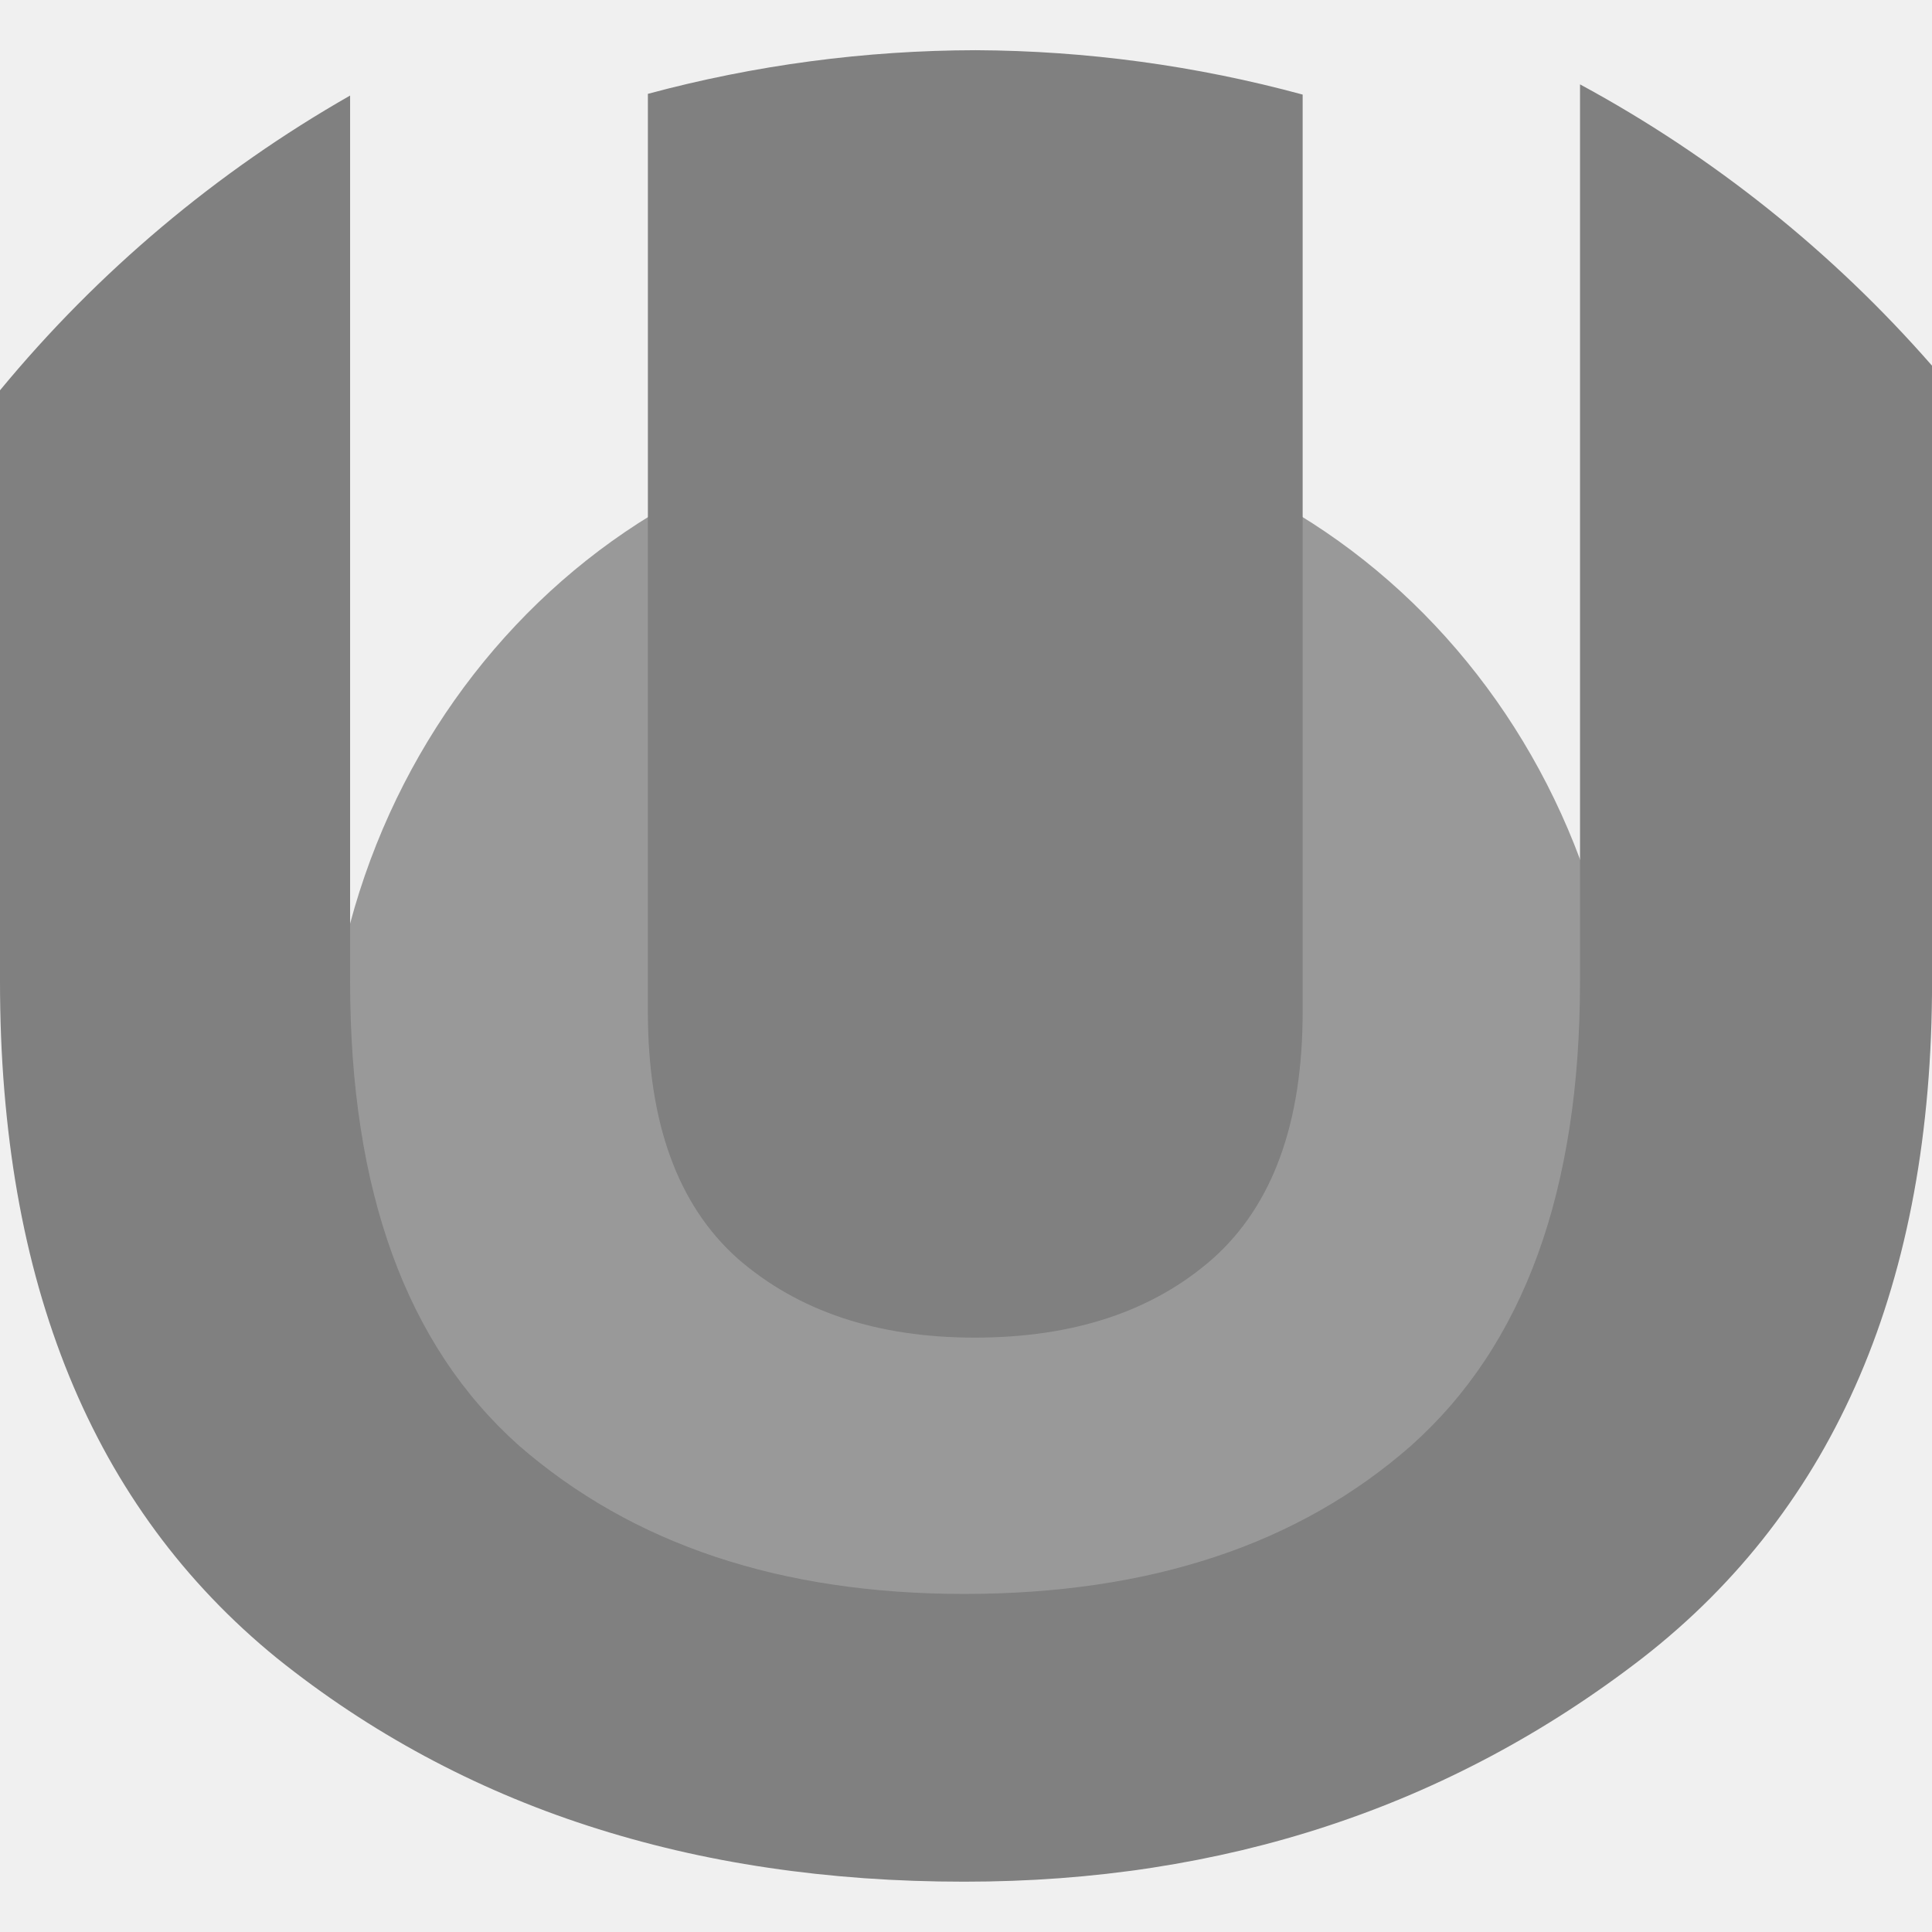
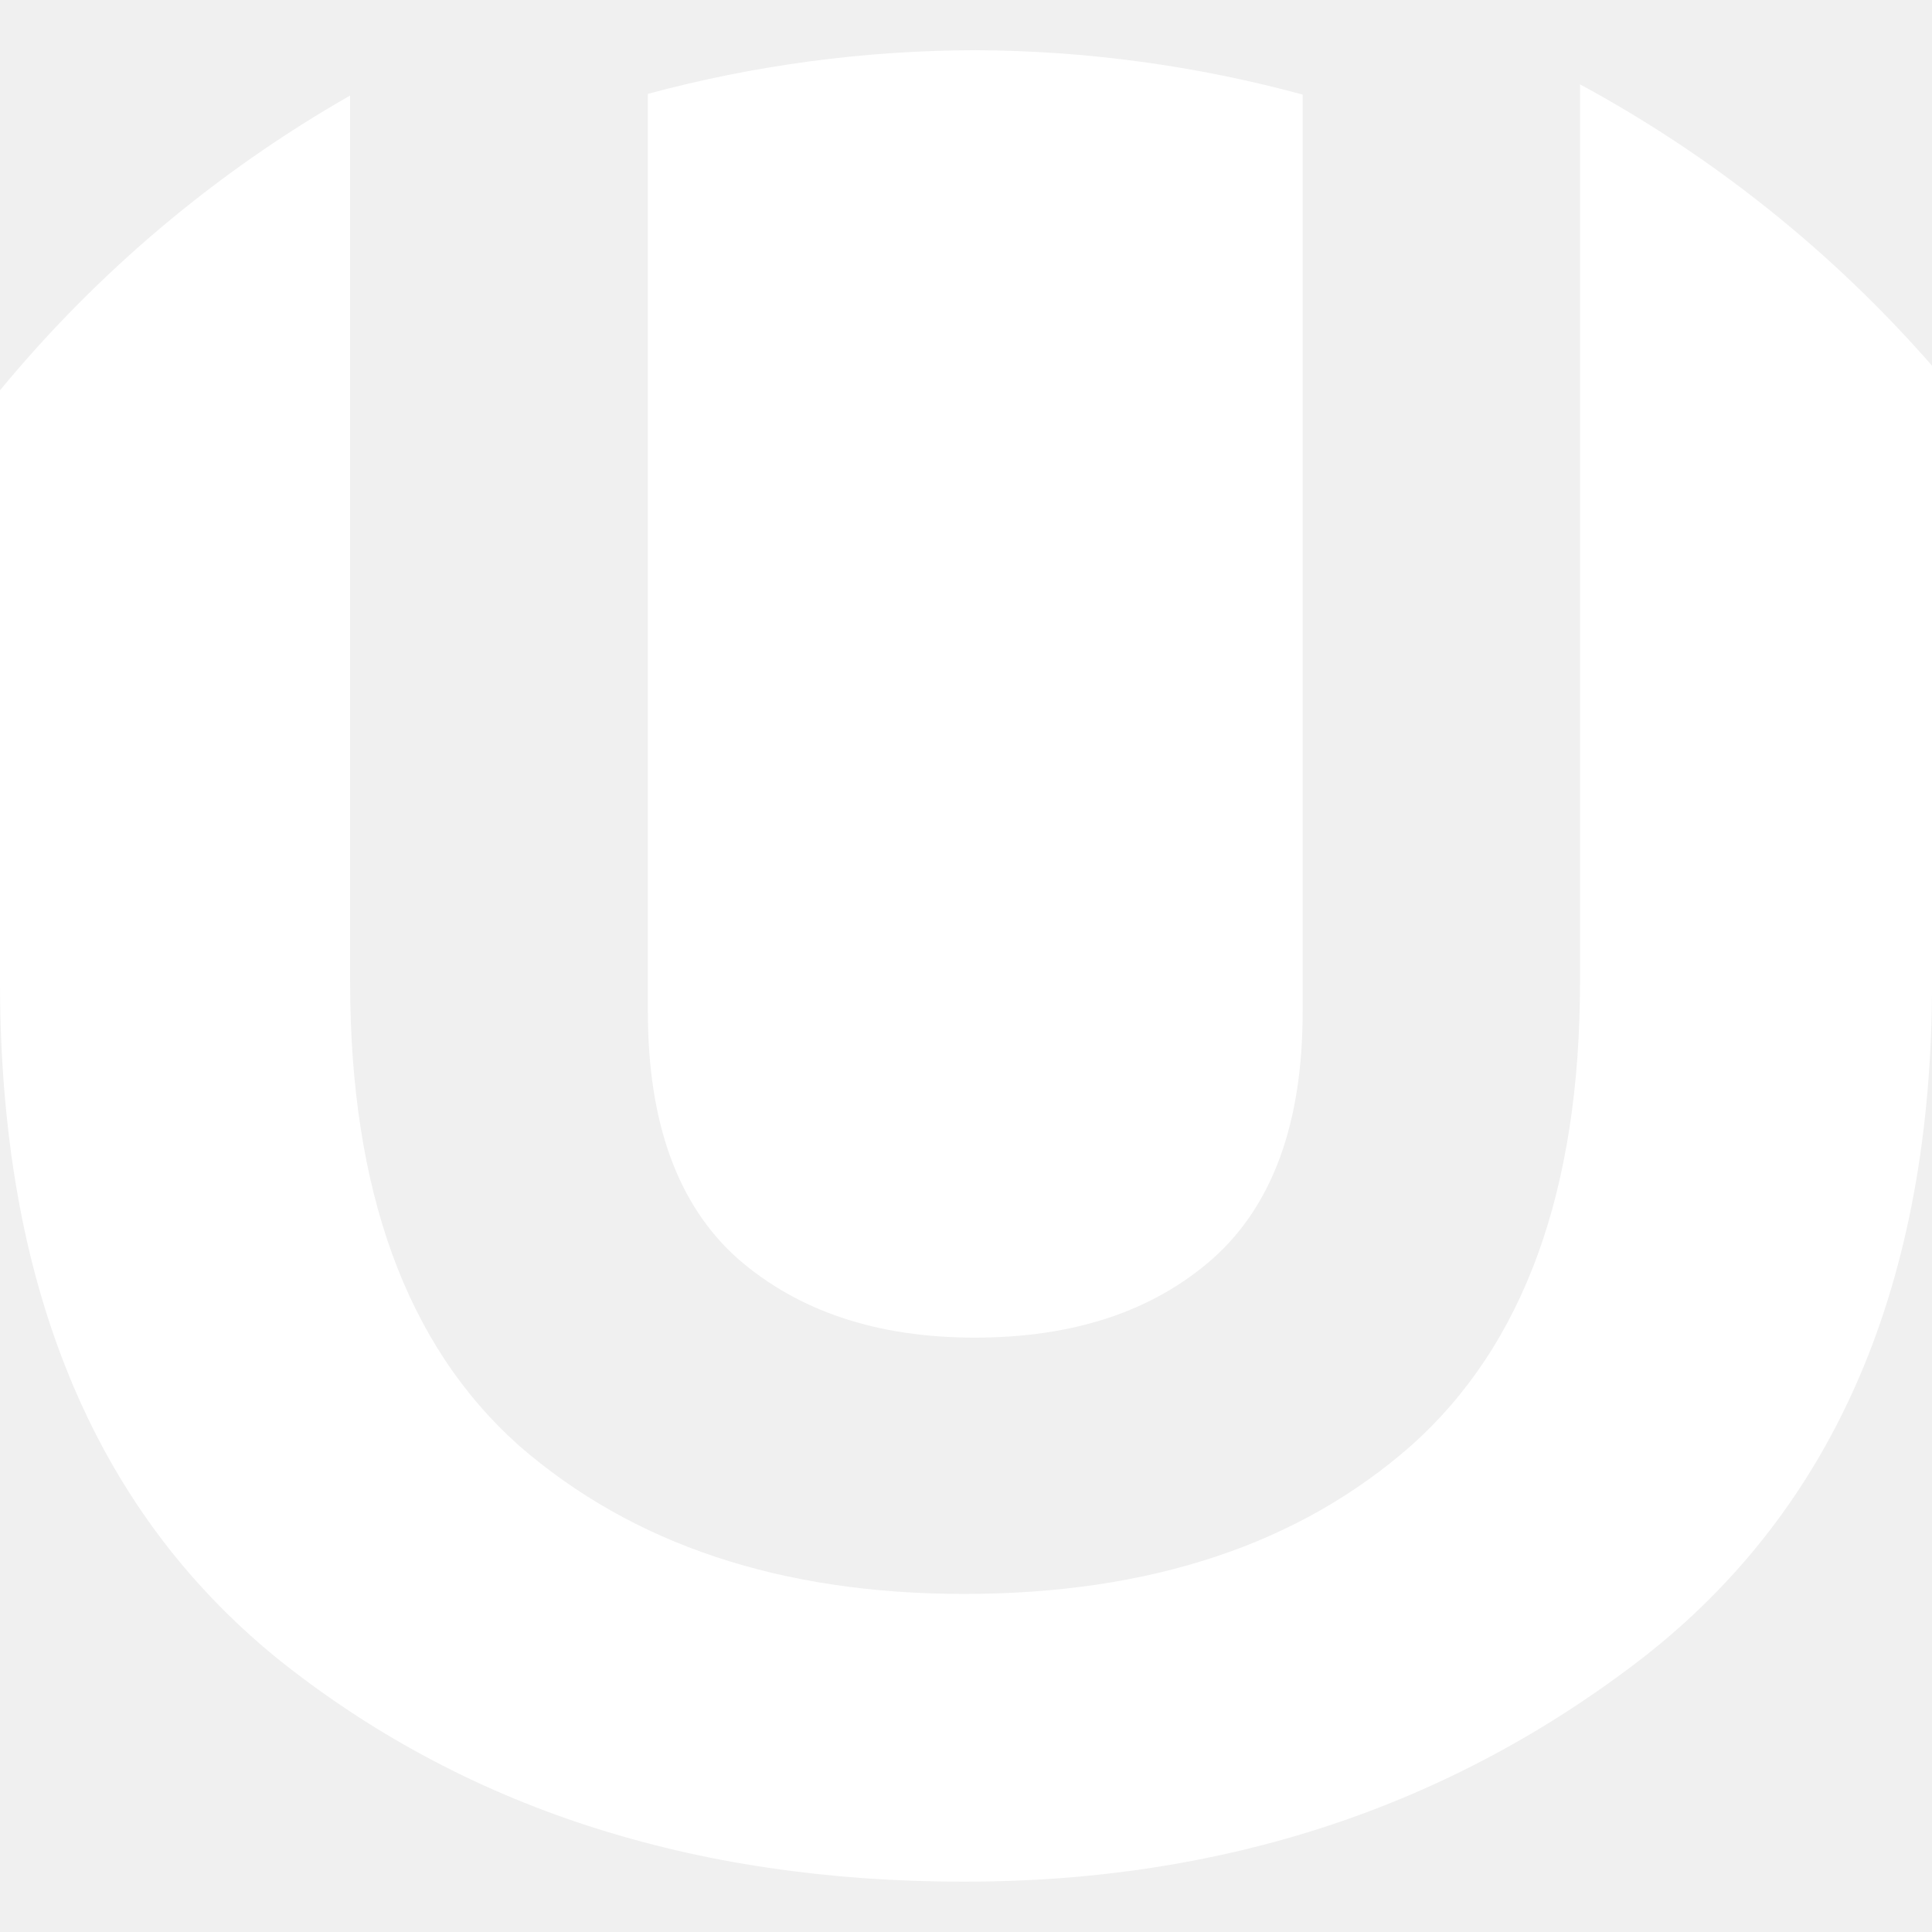
<svg xmlns="http://www.w3.org/2000/svg" id="svg8" version="1.1" viewBox="0 0 33.867 33.867" height="128" width="128">
  <defs id="defs2" />
-   <ellipse style="opacity:1;vector-effect:none;fill:#999999;fill-opacity:1;stroke:none;stroke-width:0.106;stroke-linecap:butt;stroke-linejoin:miter;stroke-miterlimit:4;stroke-dasharray:none;stroke-dashoffset:0;stroke-opacity:1" id="path871" cx="17.097" cy="19.504" rx="11.394" ry="12.081" />
-   <path id="path815" style="opacity:1;vector-effect:none;fill:#808080;fill-opacity:1;stroke:none;stroke-width:0.106;stroke-linecap:butt;stroke-linejoin:miter;stroke-miterlimit:4;stroke-dasharray:none;stroke-dashoffset:0;stroke-opacity:1" d="M -8.5444e-8,6.842 V 17.205 c 0,0.659 0.025,1.297 0.076,1.915 0.051,0.618 0.126,1.215 0.227,1.791 0.101,0.577 0.227,1.132 0.379,1.668 0.152,0.535 0.329,1.05 0.531,1.544 0.202,0.494 0.43,0.968 0.682,1.421 0.253,0.453 0.531,0.885 0.834,1.297 0.303,0.412 0.632,0.803 0.986,1.174 0.354,0.371 0.733,0.721 1.137,1.05 0.407,0.327 0.826,0.633 1.257,0.919 0.431,0.286 0.874,0.551 1.328,0.796 0.455,0.245 0.921,0.47 1.399,0.674 0.478,0.204 0.968,0.388 1.471,0.551 0.502,0.163 1.016,0.306 1.542,0.429 0.526,0.123 1.064,0.225 1.613,0.306 0.55,0.082 1.111,0.143 1.684,0.184 0.573,0.041 1.159,0.061 1.756,0.061 0.568,0 1.126,-0.02 1.676,-0.061 0.55,-0.041 1.09,-0.102 1.622,-0.184 0.532,-0.082 1.054,-0.184 1.568,-0.306 0.513,-0.123 1.018,-0.265 1.513,-0.429 0.495,-0.163 0.982,-0.347 1.459,-0.551 0.477,-0.204 0.945,-0.429 1.405,-0.674 0.459,-0.245 0.909,-0.51 1.35,-0.796 0.441,-0.286 0.873,-0.592 1.296,-0.919 0.423,-0.329 0.82,-0.679 1.19,-1.05 0.37,-0.371 0.714,-0.762 1.031,-1.174 0.317,-0.412 0.608,-0.844 0.873,-1.297 0.264,-0.453 0.502,-0.927 0.714,-1.421 0.212,-0.494 0.397,-1.009 0.555,-1.544 0.159,-0.535 0.291,-1.091 0.397,-1.668 0.106,-0.577 0.185,-1.174 0.238,-1.791 0.053,-0.618 0.079,-1.256 0.079,-1.915 V 6.411 A 22.256,22.263 0 0 0 27.697,1.479 V 17.205 c 0,0.458 -0.016,0.901 -0.046,1.329 -0.031,0.428 -0.077,0.842 -0.139,1.24 -0.062,0.398 -0.139,0.782 -0.231,1.151 -0.092,0.369 -0.2,0.722 -0.323,1.061 -0.123,0.339 -0.262,0.663 -0.416,0.972 -0.154,0.309 -0.323,0.603 -0.508,0.882 -0.185,0.279 -0.385,0.543 -0.6,0.793 -0.216,0.249 -0.447,0.484 -0.693,0.704 -0.246,0.217 -0.503,0.42 -0.769,0.61 -0.266,0.19 -0.543,0.366 -0.829,0.529 -0.287,0.163 -0.583,0.312 -0.89,0.448 -0.307,0.136 -0.623,0.258 -0.95,0.366 -0.327,0.108 -0.663,0.203 -1.01,0.285 -0.347,0.081 -0.704,0.149 -1.07,0.203 -0.367,0.054 -0.744,0.095 -1.131,0.122 -0.387,0.027 -0.784,0.041 -1.191,0.041 -0.402,0 -0.794,-0.014 -1.176,-0.041 -0.383,-0.027 -0.756,-0.068 -1.119,-0.122 -0.363,-0.054 -0.717,-0.122 -1.062,-0.203 C 13.2,27.493 12.865,27.398 12.539,27.29 12.214,27.181 11.898,27.059 11.592,26.924 11.286,26.788 10.989,26.639 10.702,26.476 10.415,26.313 10.137,26.137 9.869,25.947 9.601,25.757 9.342,25.554 9.093,25.337 8.847,25.117 8.616,24.883 8.401,24.633 8.185,24.384 7.985,24.12 7.8,23.84 7.615,23.561 7.446,23.267 7.292,22.958 7.138,22.649 6.999,22.325 6.876,21.986 6.753,21.647 6.645,21.294 6.553,20.925 6.46,20.556 6.383,20.173 6.322,19.774 6.26,19.376 6.214,18.963 6.183,18.534 6.153,18.106 6.137,17.663 6.137,17.205 V 1.675 A 22.256,22.263 0 0 0 -8.5444e-8,6.842 Z M 17.104,0.88 A 22.256,22.263 0 0 0 11.357,1.645 V 17.733 c 0,1.95 0.524,3.393 1.574,4.329 1.06,0.924 2.446,1.386 4.156,1.386 1.733,0 3.125,-0.462 4.174,-1.386 1.049,-0.935 1.574,-2.378 1.574,-4.329 V 1.658 a 22.256,22.263 0 0 0 -5.73,-0.778 z" />
+   <path id="path815" style="opacity:1;vector-effect:none;fill:#ffffff;fill-opacity:1;stroke:none;stroke-width:0.106;stroke-linecap:butt;stroke-linejoin:miter;stroke-miterlimit:4;stroke-dasharray:none;stroke-dashoffset:0;stroke-opacity:1" d="M -8.5444e-8,6.842 V 17.205 c 0,0.659 0.025,1.297 0.076,1.915 0.051,0.618 0.126,1.215 0.227,1.791 0.101,0.577 0.227,1.132 0.379,1.668 0.152,0.535 0.329,1.05 0.531,1.544 0.202,0.494 0.43,0.968 0.682,1.421 0.253,0.453 0.531,0.885 0.834,1.297 0.303,0.412 0.632,0.803 0.986,1.174 0.354,0.371 0.733,0.721 1.137,1.05 0.407,0.327 0.826,0.633 1.257,0.919 0.431,0.286 0.874,0.551 1.328,0.796 0.455,0.245 0.921,0.47 1.399,0.674 0.478,0.204 0.968,0.388 1.471,0.551 0.502,0.163 1.016,0.306 1.542,0.429 0.526,0.123 1.064,0.225 1.613,0.306 0.55,0.082 1.111,0.143 1.684,0.184 0.573,0.041 1.159,0.061 1.756,0.061 0.568,0 1.126,-0.02 1.676,-0.061 0.55,-0.041 1.09,-0.102 1.622,-0.184 0.532,-0.082 1.054,-0.184 1.568,-0.306 0.513,-0.123 1.018,-0.265 1.513,-0.429 0.495,-0.163 0.982,-0.347 1.459,-0.551 0.477,-0.204 0.945,-0.429 1.405,-0.674 0.459,-0.245 0.909,-0.51 1.35,-0.796 0.441,-0.286 0.873,-0.592 1.296,-0.919 0.423,-0.329 0.82,-0.679 1.19,-1.05 0.37,-0.371 0.714,-0.762 1.031,-1.174 0.317,-0.412 0.608,-0.844 0.873,-1.297 0.264,-0.453 0.502,-0.927 0.714,-1.421 0.212,-0.494 0.397,-1.009 0.555,-1.544 0.159,-0.535 0.291,-1.091 0.397,-1.668 0.106,-0.577 0.185,-1.174 0.238,-1.791 0.053,-0.618 0.079,-1.256 0.079,-1.915 V 6.411 A 22.256,22.263 0 0 0 27.697,1.479 V 17.205 c 0,0.458 -0.016,0.901 -0.046,1.329 -0.031,0.428 -0.077,0.842 -0.139,1.24 -0.062,0.398 -0.139,0.782 -0.231,1.151 -0.092,0.369 -0.2,0.722 -0.323,1.061 -0.123,0.339 -0.262,0.663 -0.416,0.972 -0.154,0.309 -0.323,0.603 -0.508,0.882 -0.185,0.279 -0.385,0.543 -0.6,0.793 -0.216,0.249 -0.447,0.484 -0.693,0.704 -0.246,0.217 -0.503,0.42 -0.769,0.61 -0.266,0.19 -0.543,0.366 -0.829,0.529 -0.287,0.163 -0.583,0.312 -0.89,0.448 -0.307,0.136 -0.623,0.258 -0.95,0.366 -0.327,0.108 -0.663,0.203 -1.01,0.285 -0.347,0.081 -0.704,0.149 -1.07,0.203 -0.367,0.054 -0.744,0.095 -1.131,0.122 -0.387,0.027 -0.784,0.041 -1.191,0.041 -0.402,0 -0.794,-0.014 -1.176,-0.041 -0.383,-0.027 -0.756,-0.068 -1.119,-0.122 -0.363,-0.054 -0.717,-0.122 -1.062,-0.203 C 13.2,27.493 12.865,27.398 12.539,27.29 12.214,27.181 11.898,27.059 11.592,26.924 11.286,26.788 10.989,26.639 10.702,26.476 10.415,26.313 10.137,26.137 9.869,25.947 9.601,25.757 9.342,25.554 9.093,25.337 8.847,25.117 8.616,24.883 8.401,24.633 8.185,24.384 7.985,24.12 7.8,23.84 7.615,23.561 7.446,23.267 7.292,22.958 7.138,22.649 6.999,22.325 6.876,21.986 6.753,21.647 6.645,21.294 6.553,20.925 6.46,20.556 6.383,20.173 6.322,19.774 6.26,19.376 6.214,18.963 6.183,18.534 6.153,18.106 6.137,17.663 6.137,17.205 V 1.675 A 22.256,22.263 0 0 0 -8.5444e-8,6.842 Z M 17.104,0.88 A 22.256,22.263 0 0 0 11.357,1.645 V 17.733 c 0,1.95 0.524,3.393 1.574,4.329 1.06,0.924 2.446,1.386 4.156,1.386 1.733,0 3.125,-0.462 4.174,-1.386 1.049,-0.935 1.574,-2.378 1.574,-4.329 V 1.658 a 22.256,22.263 0 0 0 -5.73,-0.778 z" />
</svg>
